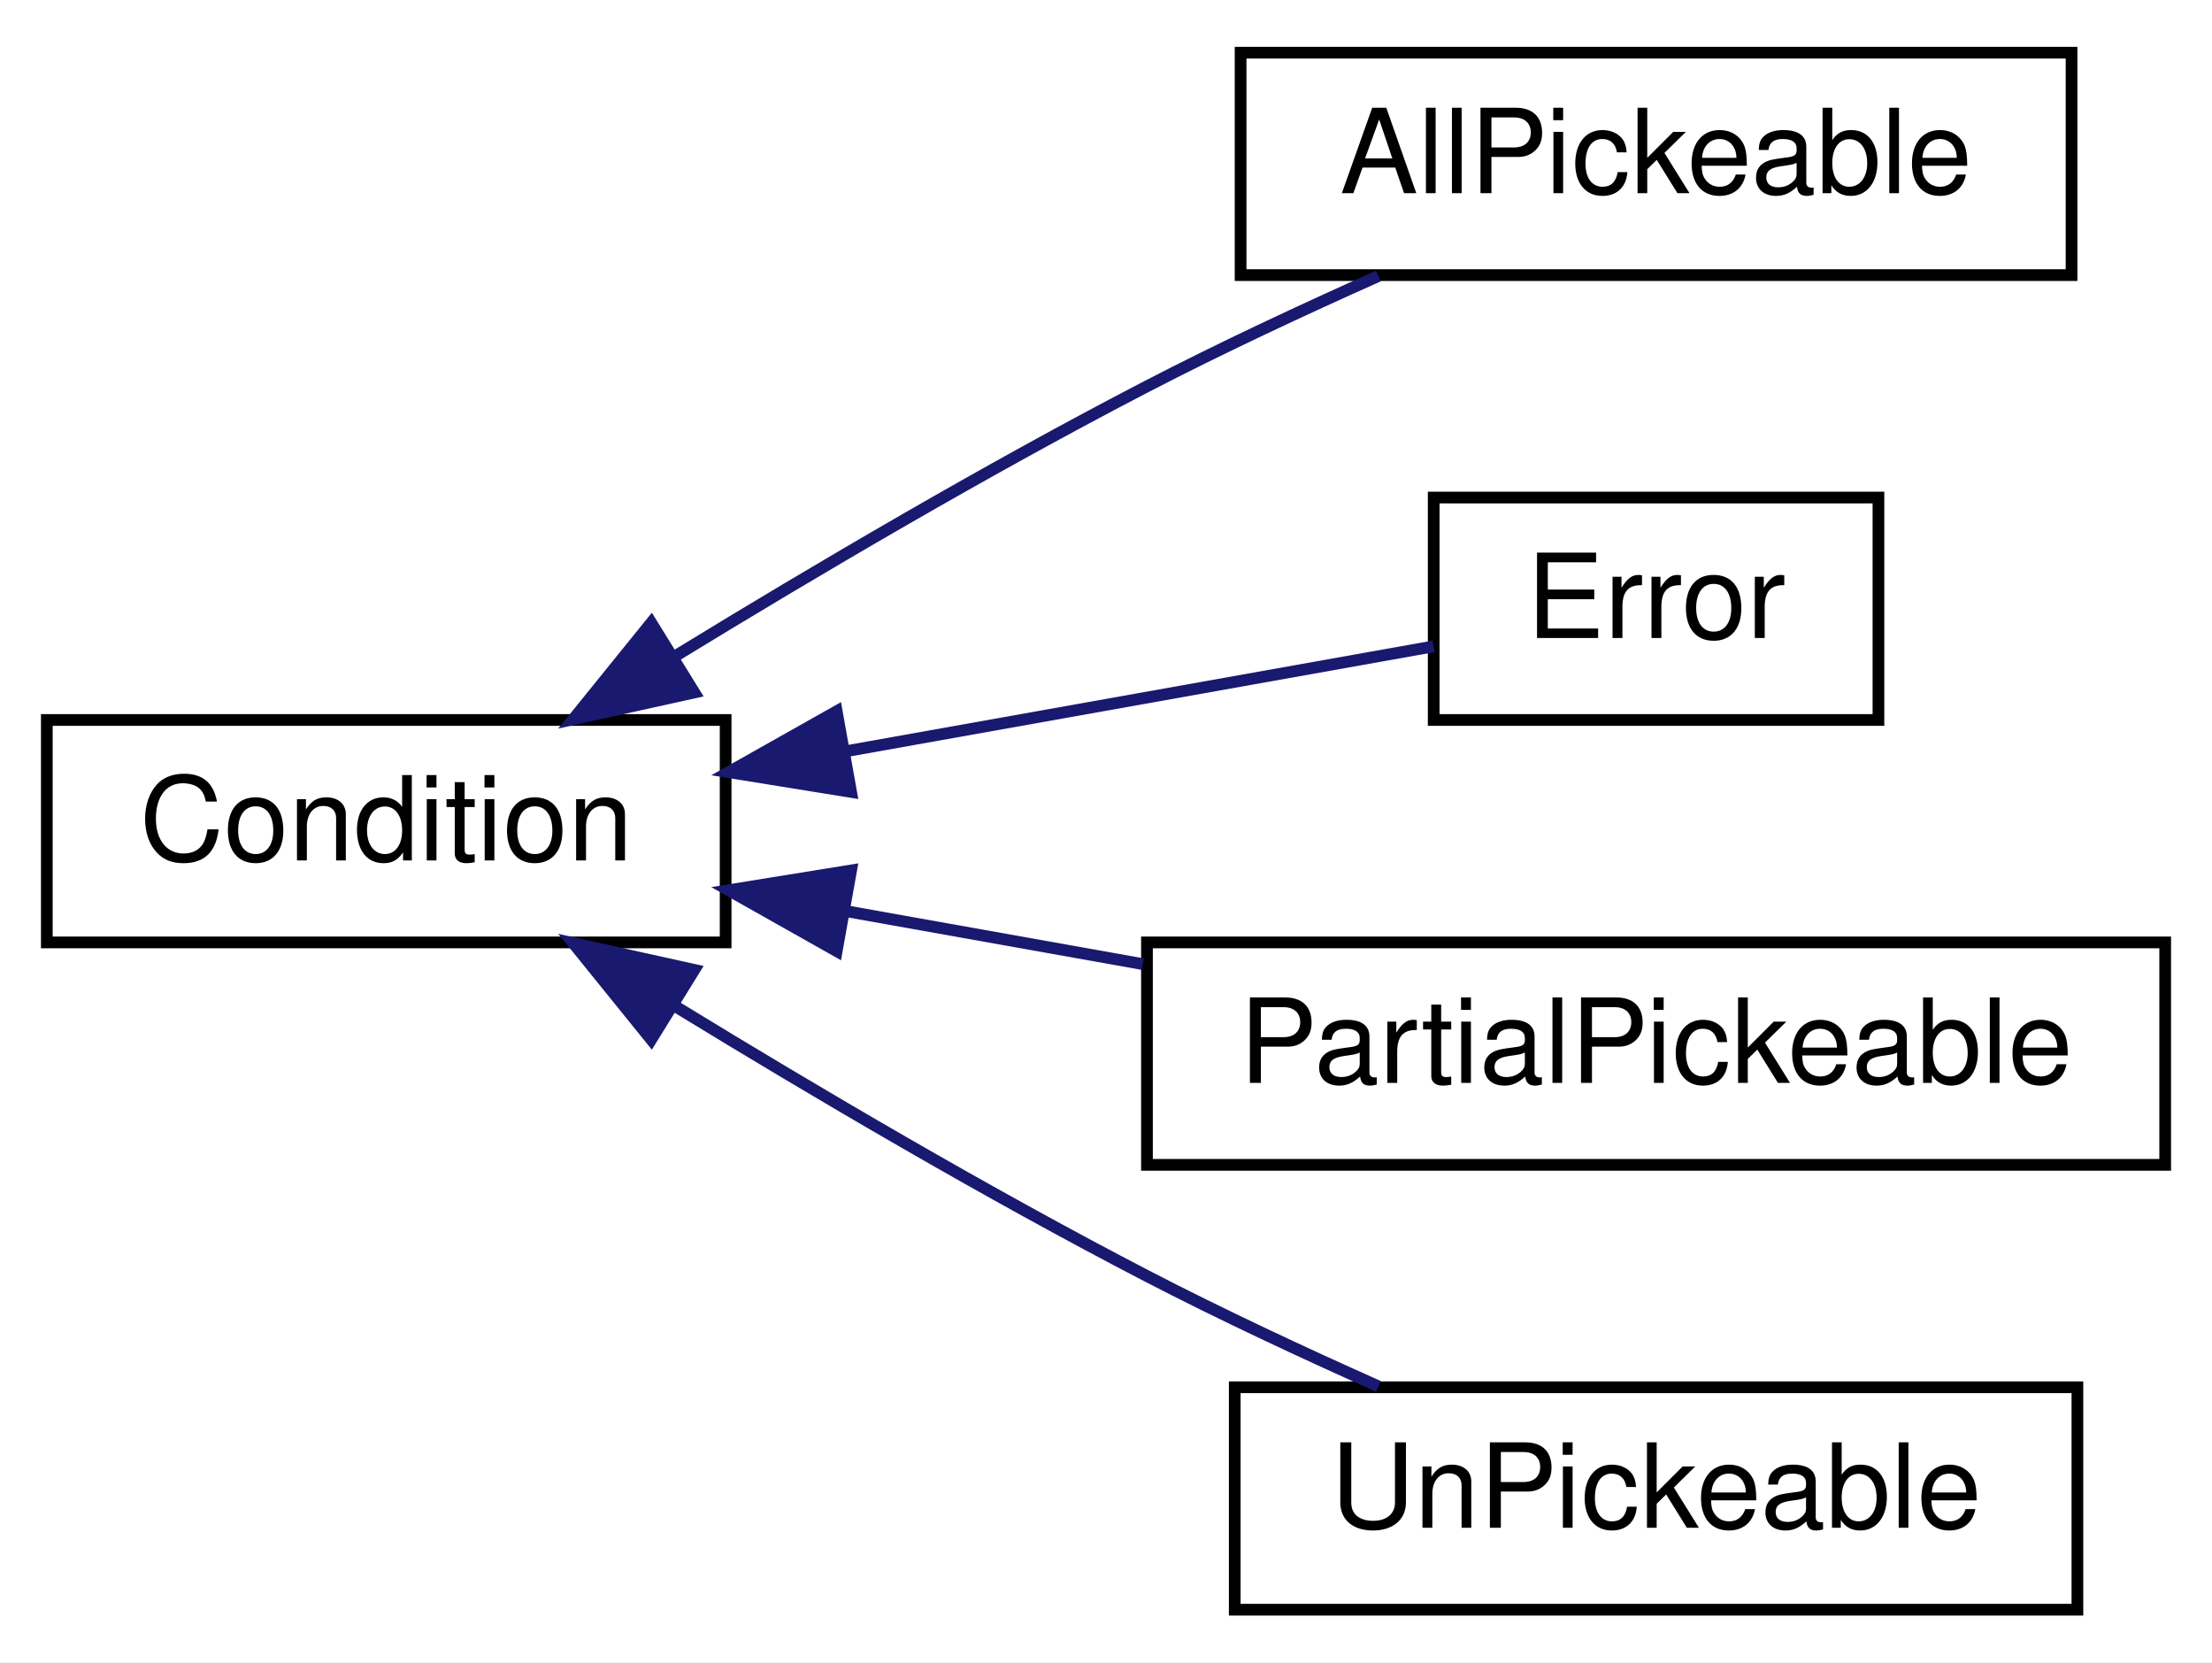
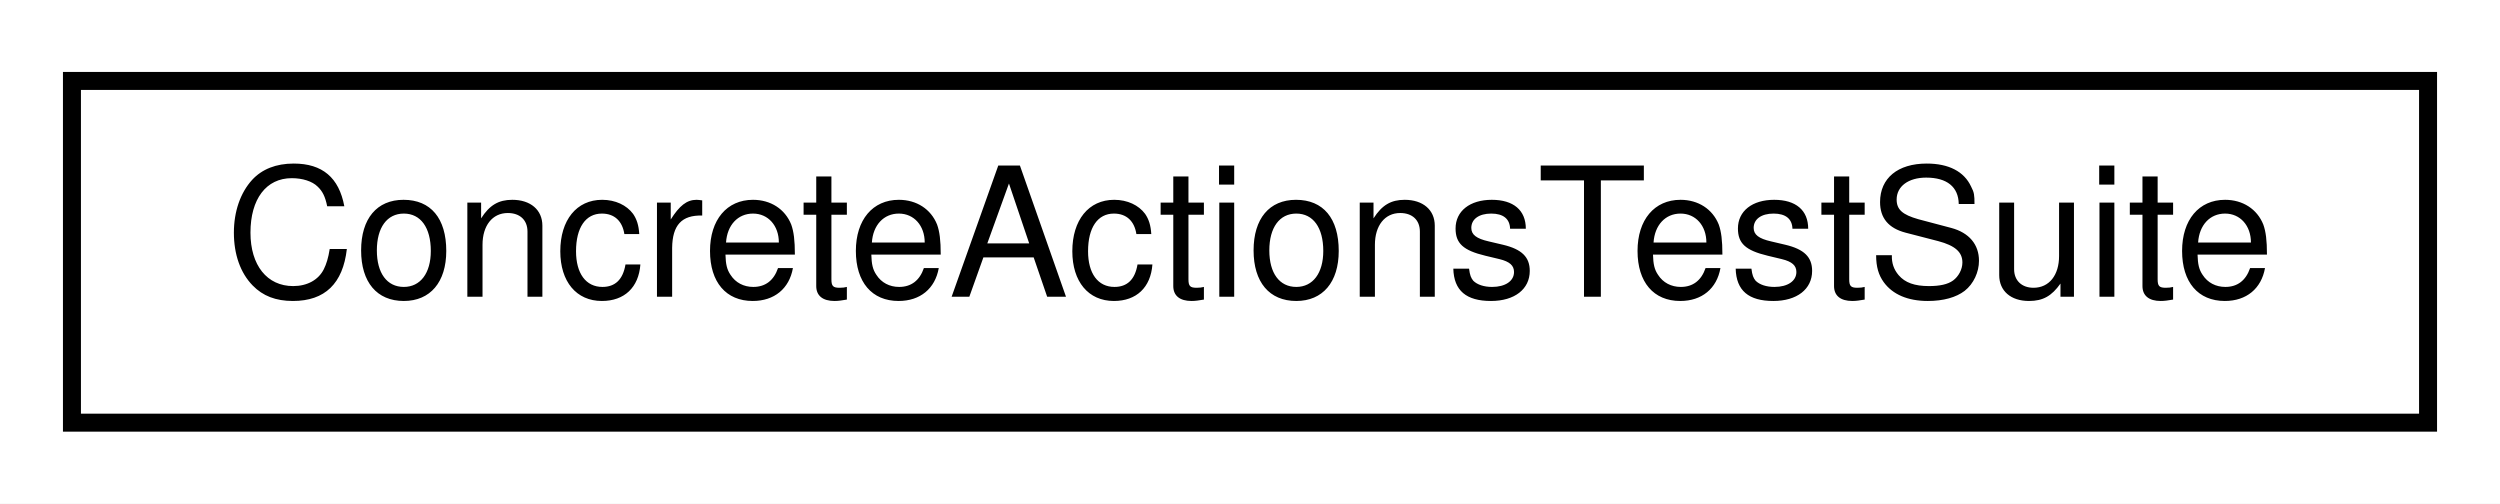
- <svg xmlns="http://www.w3.org/2000/svg" xmlns:xlink="http://www.w3.org/1999/xlink" width="189pt" height="142pt" viewBox="0.00 0.00 189.00 142.00">
-   <g id="graph0" class="graph" transform="scale(1 1) rotate(0) translate(4 138)">
-     <polygon fill="white" stroke="none" points="-4,4 -4,-138 185,-138 185,4 -4,4" />
+ <svg xmlns="http://www.w3.org/2000/svg" xmlns:xlink="http://www.w3.org/1999/xlink" width="139pt" height="28pt" viewBox="0.00 0.00 139.00 28.00">
+   <g id="graph0" class="graph" transform="scale(1 1) rotate(0) translate(4 24)">
+     <polygon fill="white" stroke="none" points="-4,4 -4,-24 135,-24 135,4 -4,4" />
    <g id="node1" class="node">
      <g id="a_node1">
-         <a xlink:href="classtomoBay_1_1model_1_1dataTypes_1_1conditionalStatement_1_1Condition.html" target="_top" xlink:title="This Class encapsulates the condition part of the conditional statement. ">
-           <polygon fill="white" stroke="black" points="0,-57.5 0,-76.5 58,-76.5 58,-57.5 0,-57.5" />
-           <text text-anchor="middle" x="29" y="-64.5" font-family="Helvetica,sans-Serif" font-size="10.00">Condition</text>
+         <a xlink:href="classtomoBayTests_1_1presenters_1_1presenterActions_1_1concreteActions_1_1ConcreteActionsTestSuite.html" target="_top" xlink:title="ConcreteActionsTestSuite">
+           <polygon fill="white" stroke="black" points="0,-0.5 0,-19.5 131,-19.5 131,-0.5 0,-0.5" />
+           <text text-anchor="middle" x="65.5" y="-7.5" font-family="Helvetica,sans-Serif" font-size="10.00">ConcreteActionsTestSuite</text>
        </a>
      </g>
    </g>
-     <g id="node2" class="node">
-       <g id="a_node2">
-         <a xlink:href="classtomoBay_1_1presenters_1_1helpers_1_1pickeability_1_1AllPickeable.html" target="_top" xlink:title="AllPickeable">
-           <polygon fill="white" stroke="black" points="102,-114.5 102,-133.5 173,-133.5 173,-114.5 102,-114.5" />
-           <text text-anchor="middle" x="137.5" y="-121.5" font-family="Helvetica,sans-Serif" font-size="10.00">AllPickeable</text>
-         </a>
-       </g>
-     </g>
-     <g id="edge1" class="edge">
-       <path fill="none" stroke="midnightblue" d="M53.832,-82.04C65.717,-89.31 80.421,-97.963 94,-105 100.315,-108.272 107.31,-111.54 113.772,-114.42" />
-       <polygon fill="midnightblue" stroke="midnightblue" points="55.325,-78.848 44.98,-76.563 51.642,-84.801 55.325,-78.848" />
-     </g>
-     <g id="node3" class="node">
-       <g id="a_node3">
-         <a xlink:href="classtomoBay_1_1presenters_1_1helpers_1_1pickeability_1_1Error.html" target="_top" xlink:title="Copyright(C) 2015 Jan P.C. ">
-           <polygon fill="white" stroke="black" points="118.5,-76.5 118.5,-95.5 156.5,-95.5 156.5,-76.5 118.5,-76.5" />
-           <text text-anchor="middle" x="137.5" y="-83.5" font-family="Helvetica,sans-Serif" font-size="10.00">Error</text>
-         </a>
-       </g>
-     </g>
-     <g id="edge2" class="edge">
-       <path fill="none" stroke="midnightblue" d="M68.533,-73.874C85.597,-76.919 104.848,-80.353 118.495,-82.788" />
-       <polygon fill="midnightblue" stroke="midnightblue" points="68.72,-70.353 58.26,-72.042 67.49,-77.244 68.72,-70.353" />
-     </g>
-     <g id="node4" class="node">
-       <g id="a_node4">
-         <a xlink:href="classtomoBay_1_1presenters_1_1helpers_1_1pickeability_1_1PartialPickeable.html" target="_top" xlink:title="PartialPickeable">
-           <polygon fill="white" stroke="black" points="94,-38.5 94,-57.5 181,-57.5 181,-38.5 94,-38.5" />
-           <text text-anchor="middle" x="137.5" y="-45.5" font-family="Helvetica,sans-Serif" font-size="10.00">PartialPickeable</text>
-         </a>
-       </g>
-     </g>
-     <g id="edge3" class="edge">
-       <path fill="none" stroke="midnightblue" d="M68.327,-60.162C76.544,-58.696 85.277,-57.138 93.652,-55.644" />
-       <polygon fill="midnightblue" stroke="midnightblue" points="67.49,-56.756 58.26,-61.958 68.72,-63.647 67.49,-56.756" />
-     </g>
-     <g id="node5" class="node">
-       <g id="a_node5">
-         <a xlink:href="classtomoBay_1_1presenters_1_1helpers_1_1pickeability_1_1UnPickeable.html" target="_top" xlink:title="Copyright(C) 2015 Jan P.C. ">
-           <polygon fill="white" stroke="black" points="101.5,-0.5 101.5,-19.5 173.5,-19.5 173.5,-0.5 101.5,-0.5" />
-           <text text-anchor="middle" x="137.5" y="-7.5" font-family="Helvetica,sans-Serif" font-size="10.00">UnPickeable</text>
-         </a>
-       </g>
-     </g>
-     <g id="edge4" class="edge">
-       <path fill="none" stroke="midnightblue" d="M53.832,-51.96C65.717,-44.69 80.421,-36.037 94,-29 100.315,-25.728 107.31,-22.46 113.772,-19.58" />
-       <polygon fill="midnightblue" stroke="midnightblue" points="51.642,-49.199 44.98,-57.437 55.325,-55.152 51.642,-49.199" />
-     </g>
  </g>
</svg>
